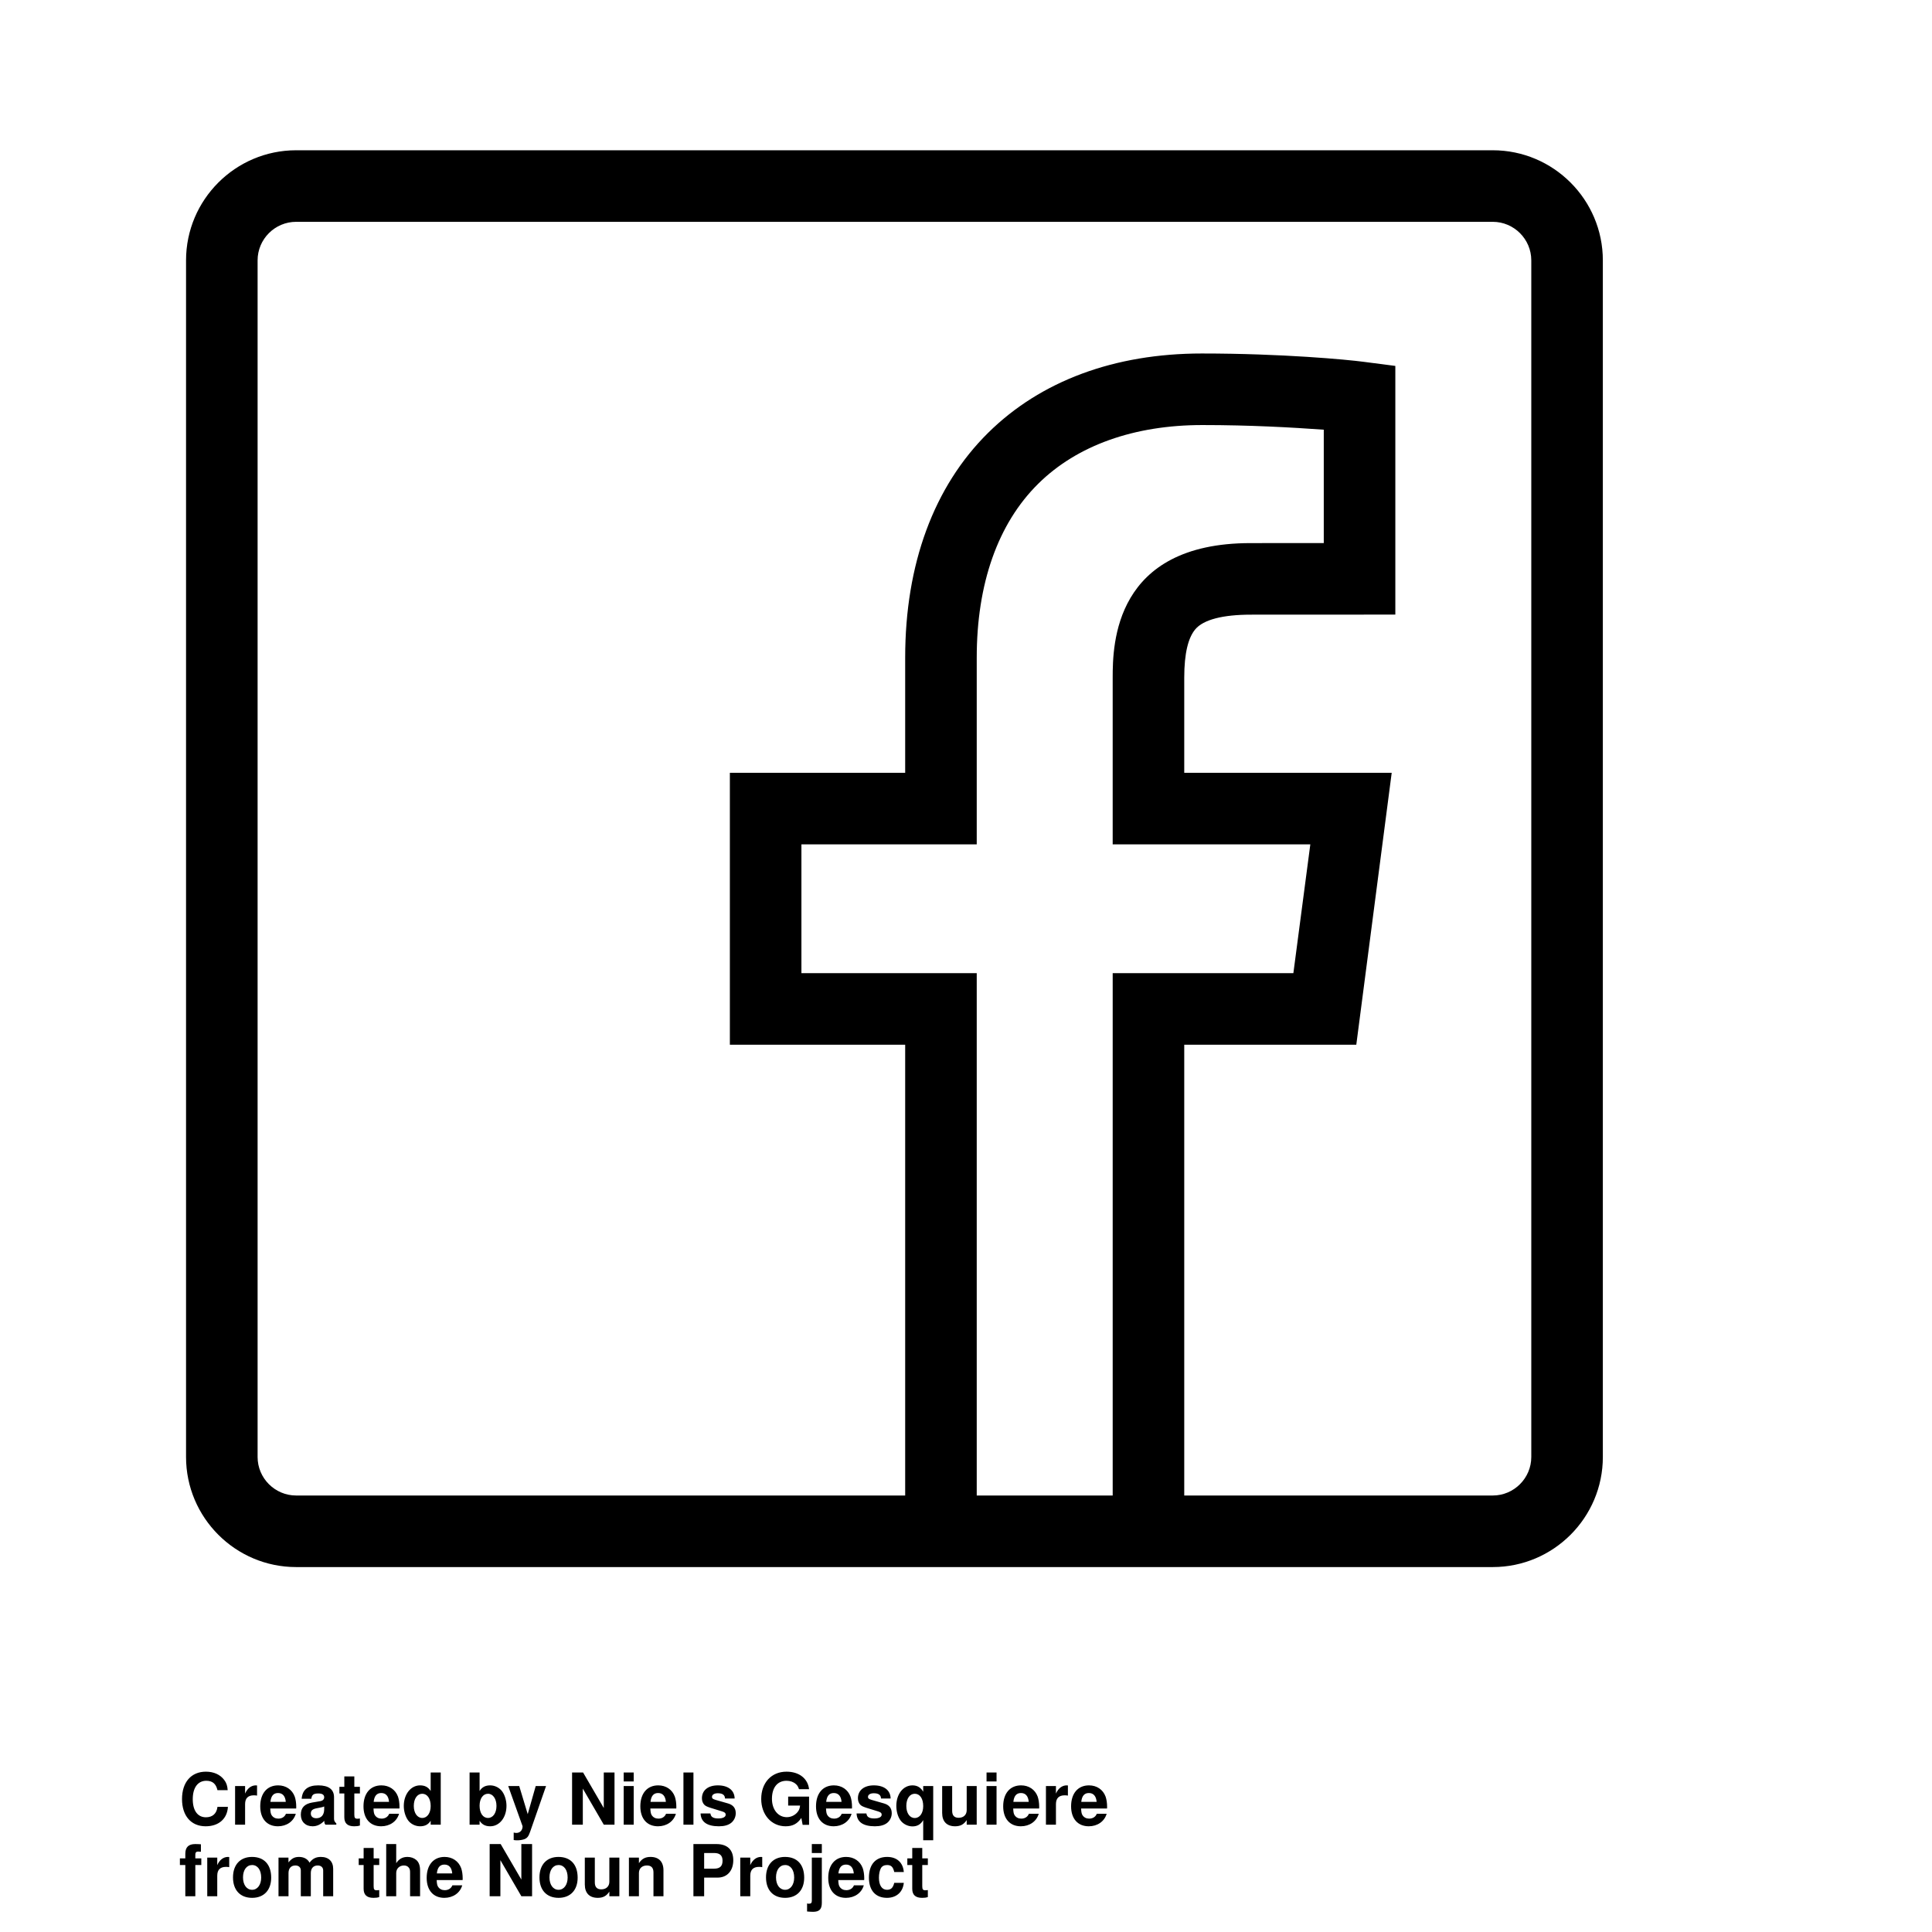
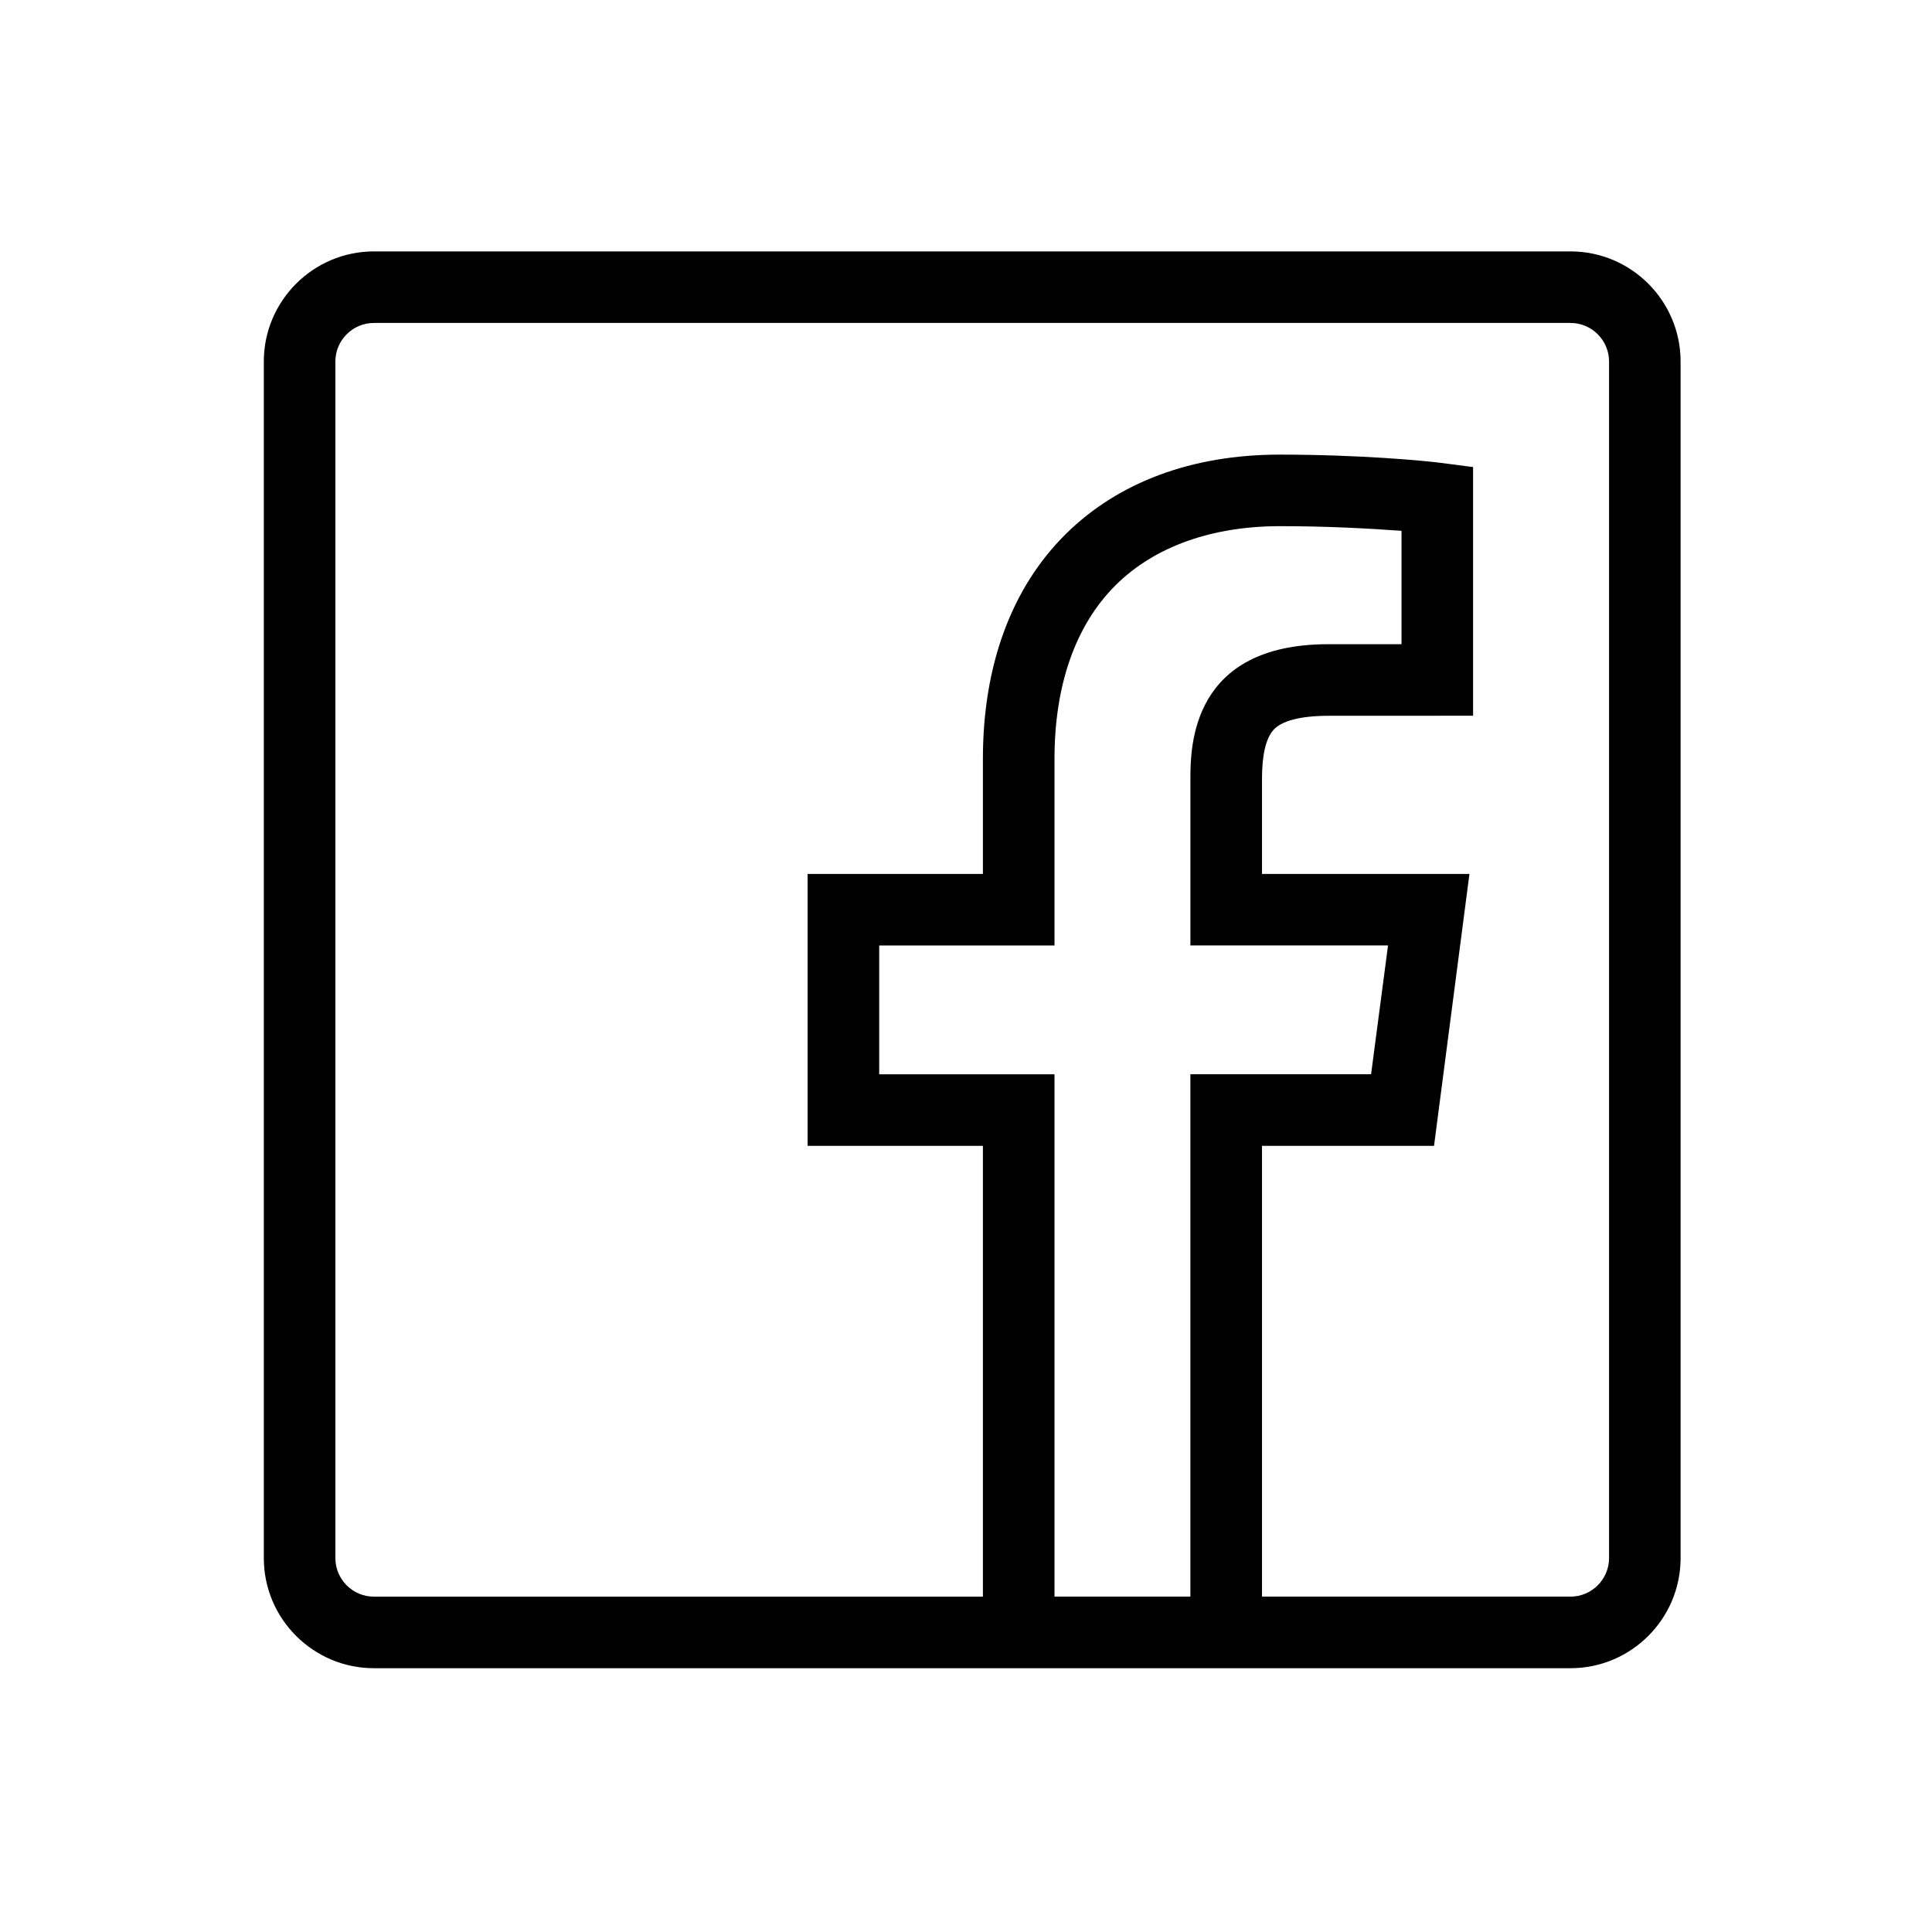
- <svg xmlns="http://www.w3.org/2000/svg" version="1.1" id="Layer_1" x="0px" y="0px" width="100.0px" height="100px" viewBox="20.0 -40.0 400.0 540.0" enable-background="new 0 0 400 400" xml:space="preserve">
-   <path d="M367.231,2H32.769C15.813,2,2,15.812,2,32.768v334.463C2,384.188,15.813,398,32.769,398h170.063h78.594h85.806  C384.187,398,398,384.188,398,367.231V32.768C398,15.812,384.187,2,367.231,2z M223,378V232h-49v-36h49v-52.196  c0-20.625,5.889-37.43,17.189-48.599c10.857-10.731,26.823-16.403,45.866-16.403c13.383,0,24.944,0.657,33.944,1.3v31.688  l-20.463,0.009c-38.12,0-38.537,28.317-38.537,37.623V196h55.24l-4.737,36H261v146H223z M378,367.231  c0,5.928-4.842,10.769-10.769,10.769H281V252h48.089l9.896-76H281v-26.578c0-6.902,1.127-11.202,3.088-13.532  c2.286-2.715,7.726-4.091,15.561-4.091L340,131.781V62.277l-8.888-1.153c-4.536-0.603-22.661-2.322-45.201-2.322  c-24.418,0-45.051,7.669-59.731,22.179C210.994,95.991,203,117.715,203,143.804V176h-49v76h49v126H32.769  C26.841,378,22,373.159,22,367.231V32.768C22,26.84,26.841,22,32.769,22h334.462C373.158,22,378,26.84,378,32.768V367.231z" />
-   <text x="0.0" y="470.0" font-size="20.0" font-weight="bold" font-family="Helvetica Neue, Helvetica, Arial-Unicode, Arial, Sans-serif" fill="#000000">Created by Niels Gesquiere</text>
-   <text x="0.0" y="490.0" font-size="20.0" font-weight="bold" font-family="Helvetica Neue, Helvetica, Arial-Unicode, Arial, Sans-serif" fill="#000000">from the Noun Project</text>
+ <svg xmlns="http://www.w3.org/2000/svg" version="1.1" id="Layer_1" x="0px" y="0px" width="100px" height="100px" viewBox="0 0 100 100" enable-background="new 0 0 100 100" xml:space="preserve">
+   <path d="M81.29,13.013H19.353c-3.14,0-5.698,2.558-5.698,5.698v61.938c0,3.139,2.558,5.697,5.698,5.697h31.492h14.555H81.29  c3.139,0,5.697-2.559,5.697-5.697V18.711C86.987,15.57,84.429,13.013,81.29,13.013z M54.581,82.642V55.604h-9.074v-6.666h9.074  v-9.666c0-3.819,1.09-6.931,3.182-9c2.011-1.987,4.968-3.038,8.494-3.038c2.479,0,4.619,0.122,6.285,0.241v5.868l-3.789,0.001  c-7.06,0-7.138,5.244-7.138,6.967v8.625h10.229l-0.877,6.667h-9.353v27.038H54.581L54.581,82.642z M83.284,80.647  c0,1.098-0.896,1.994-1.994,1.994H65.321V59.309h8.904l1.833-14.074H65.321v-4.922c0-1.278,0.208-2.074,0.571-2.506  c0.423-0.503,1.431-0.758,2.882-0.758l7.473-0.003V24.175l-1.646-0.214c-0.841-0.111-4.196-0.43-8.371-0.43  c-4.521,0-8.343,1.42-11.062,4.107c-2.812,2.78-4.293,6.803-4.293,11.634v5.963h-9.074v14.074h9.074v23.333H19.353  c-1.098,0-1.994-0.896-1.994-1.994V18.71c0-1.098,0.896-1.994,1.994-1.994H81.29c1.098,0,1.994,0.896,1.994,1.994V80.647z" />
</svg>
